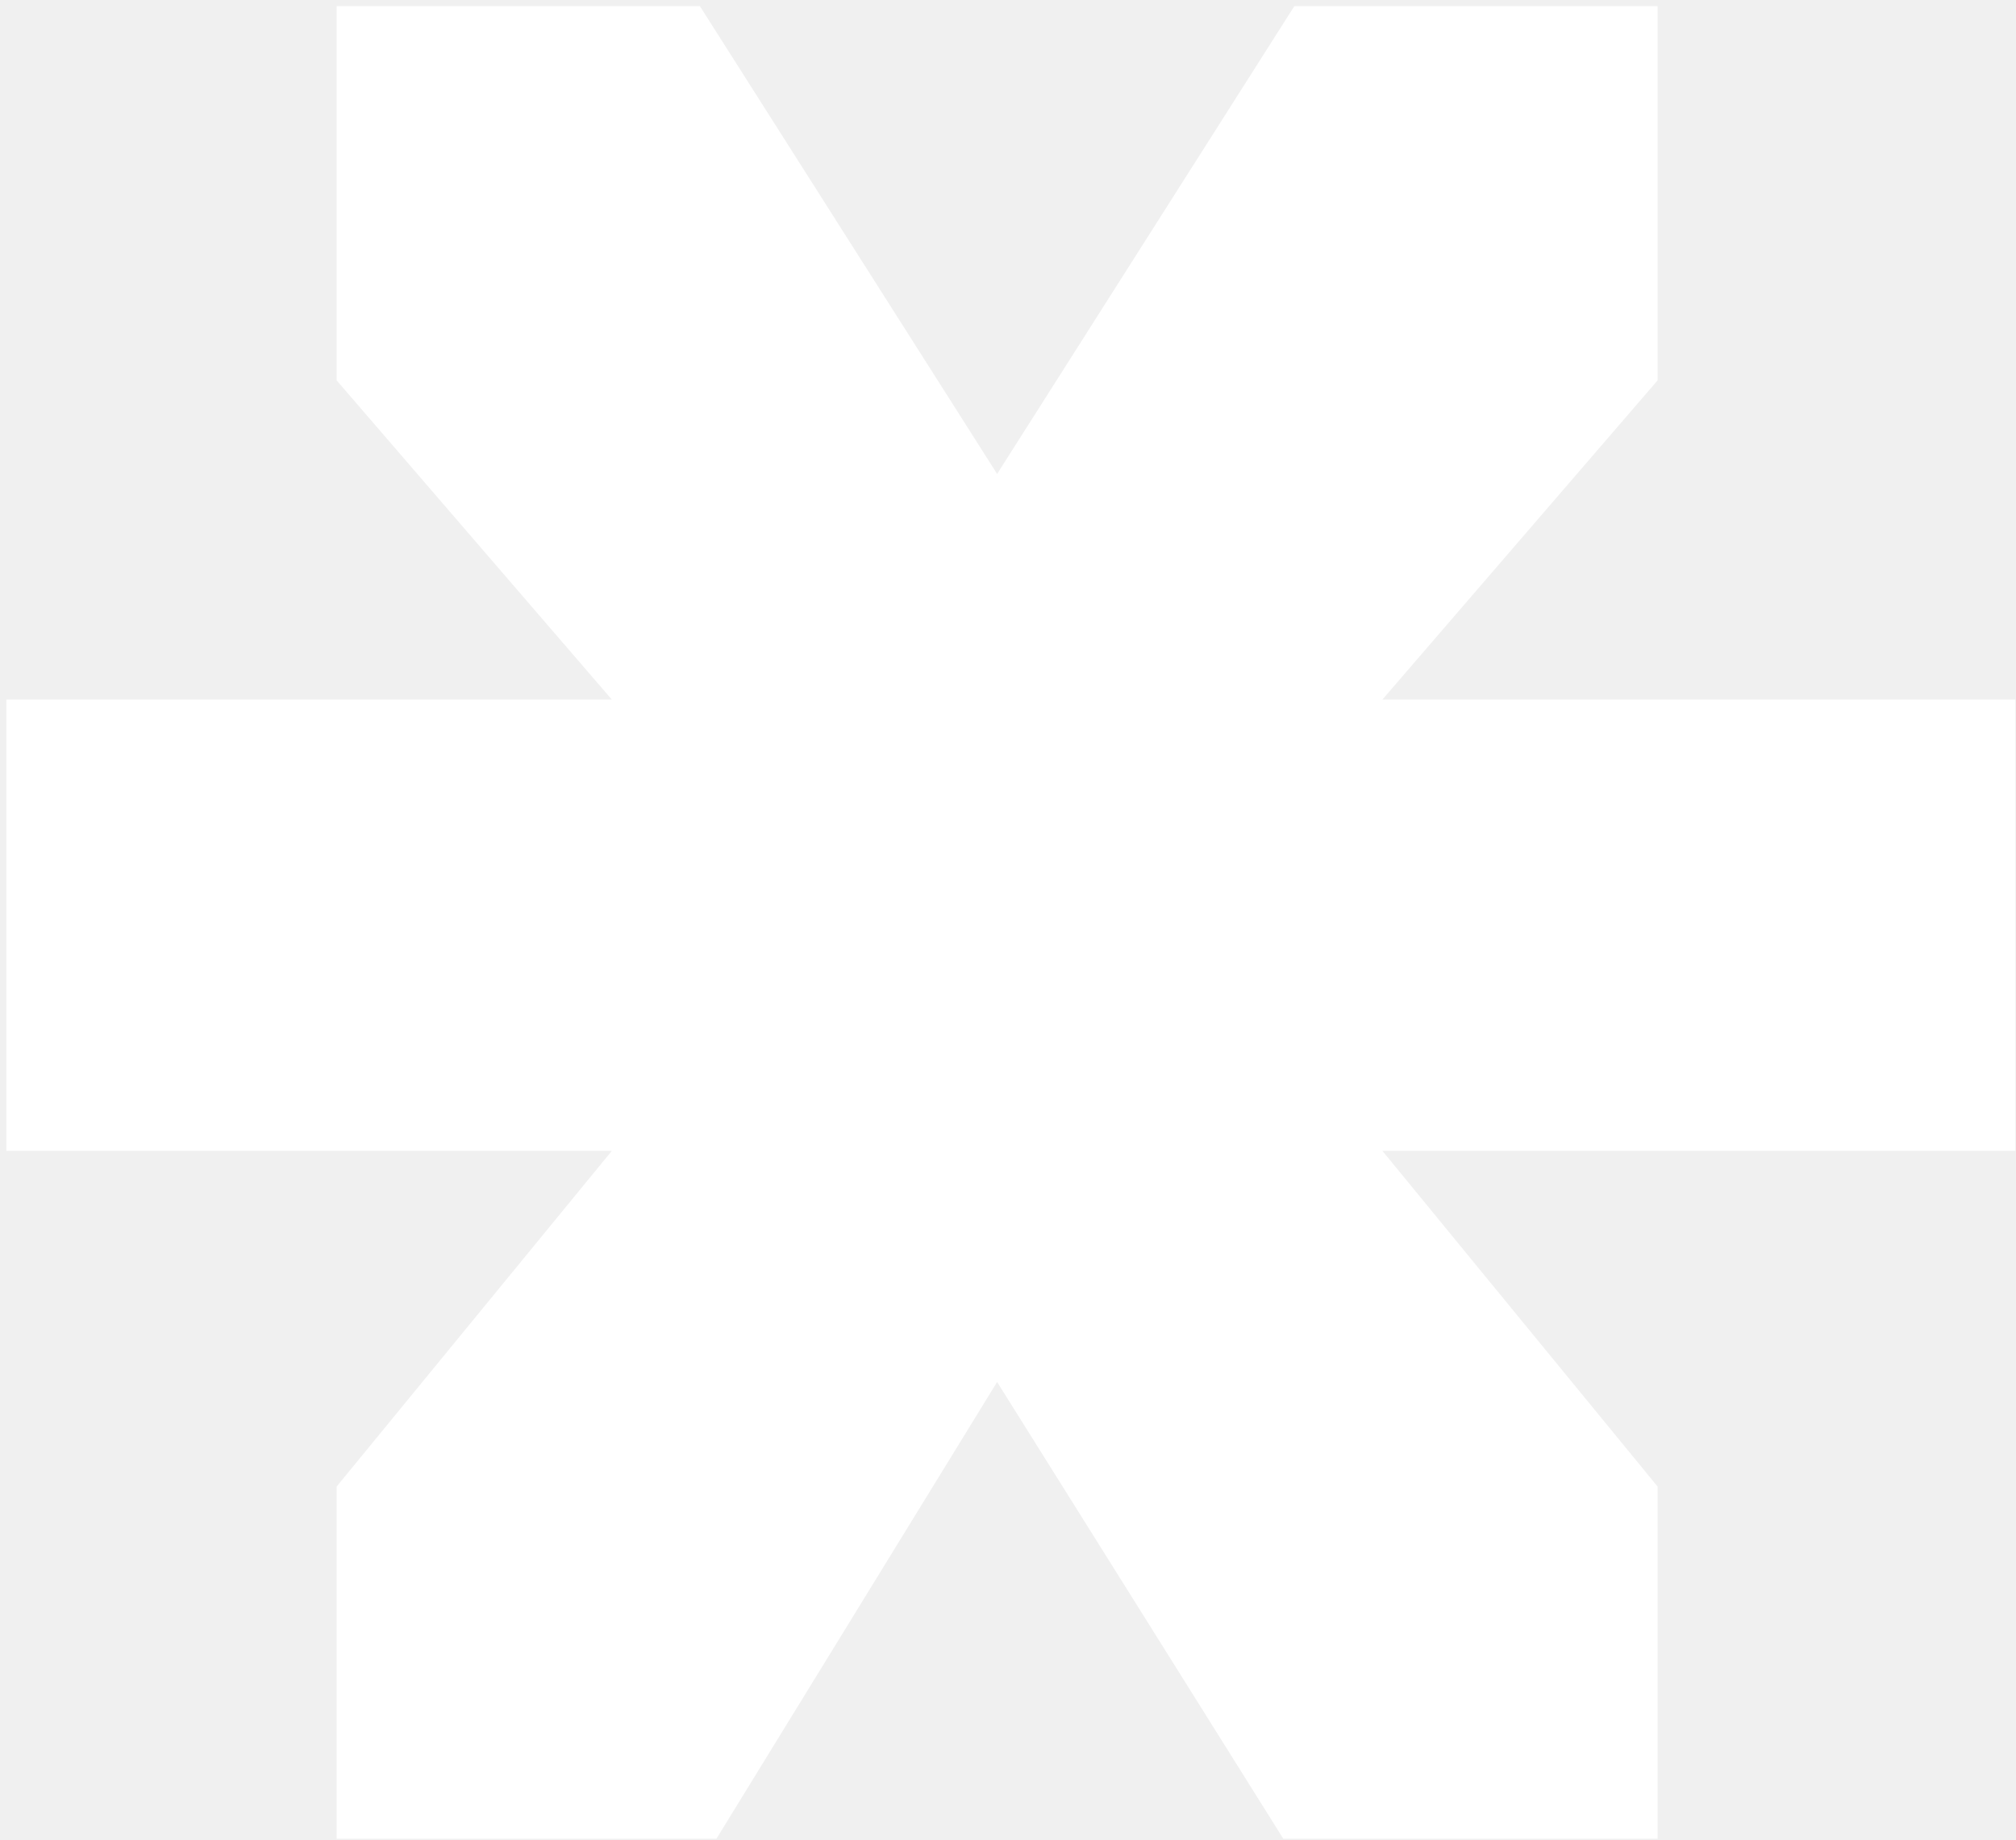
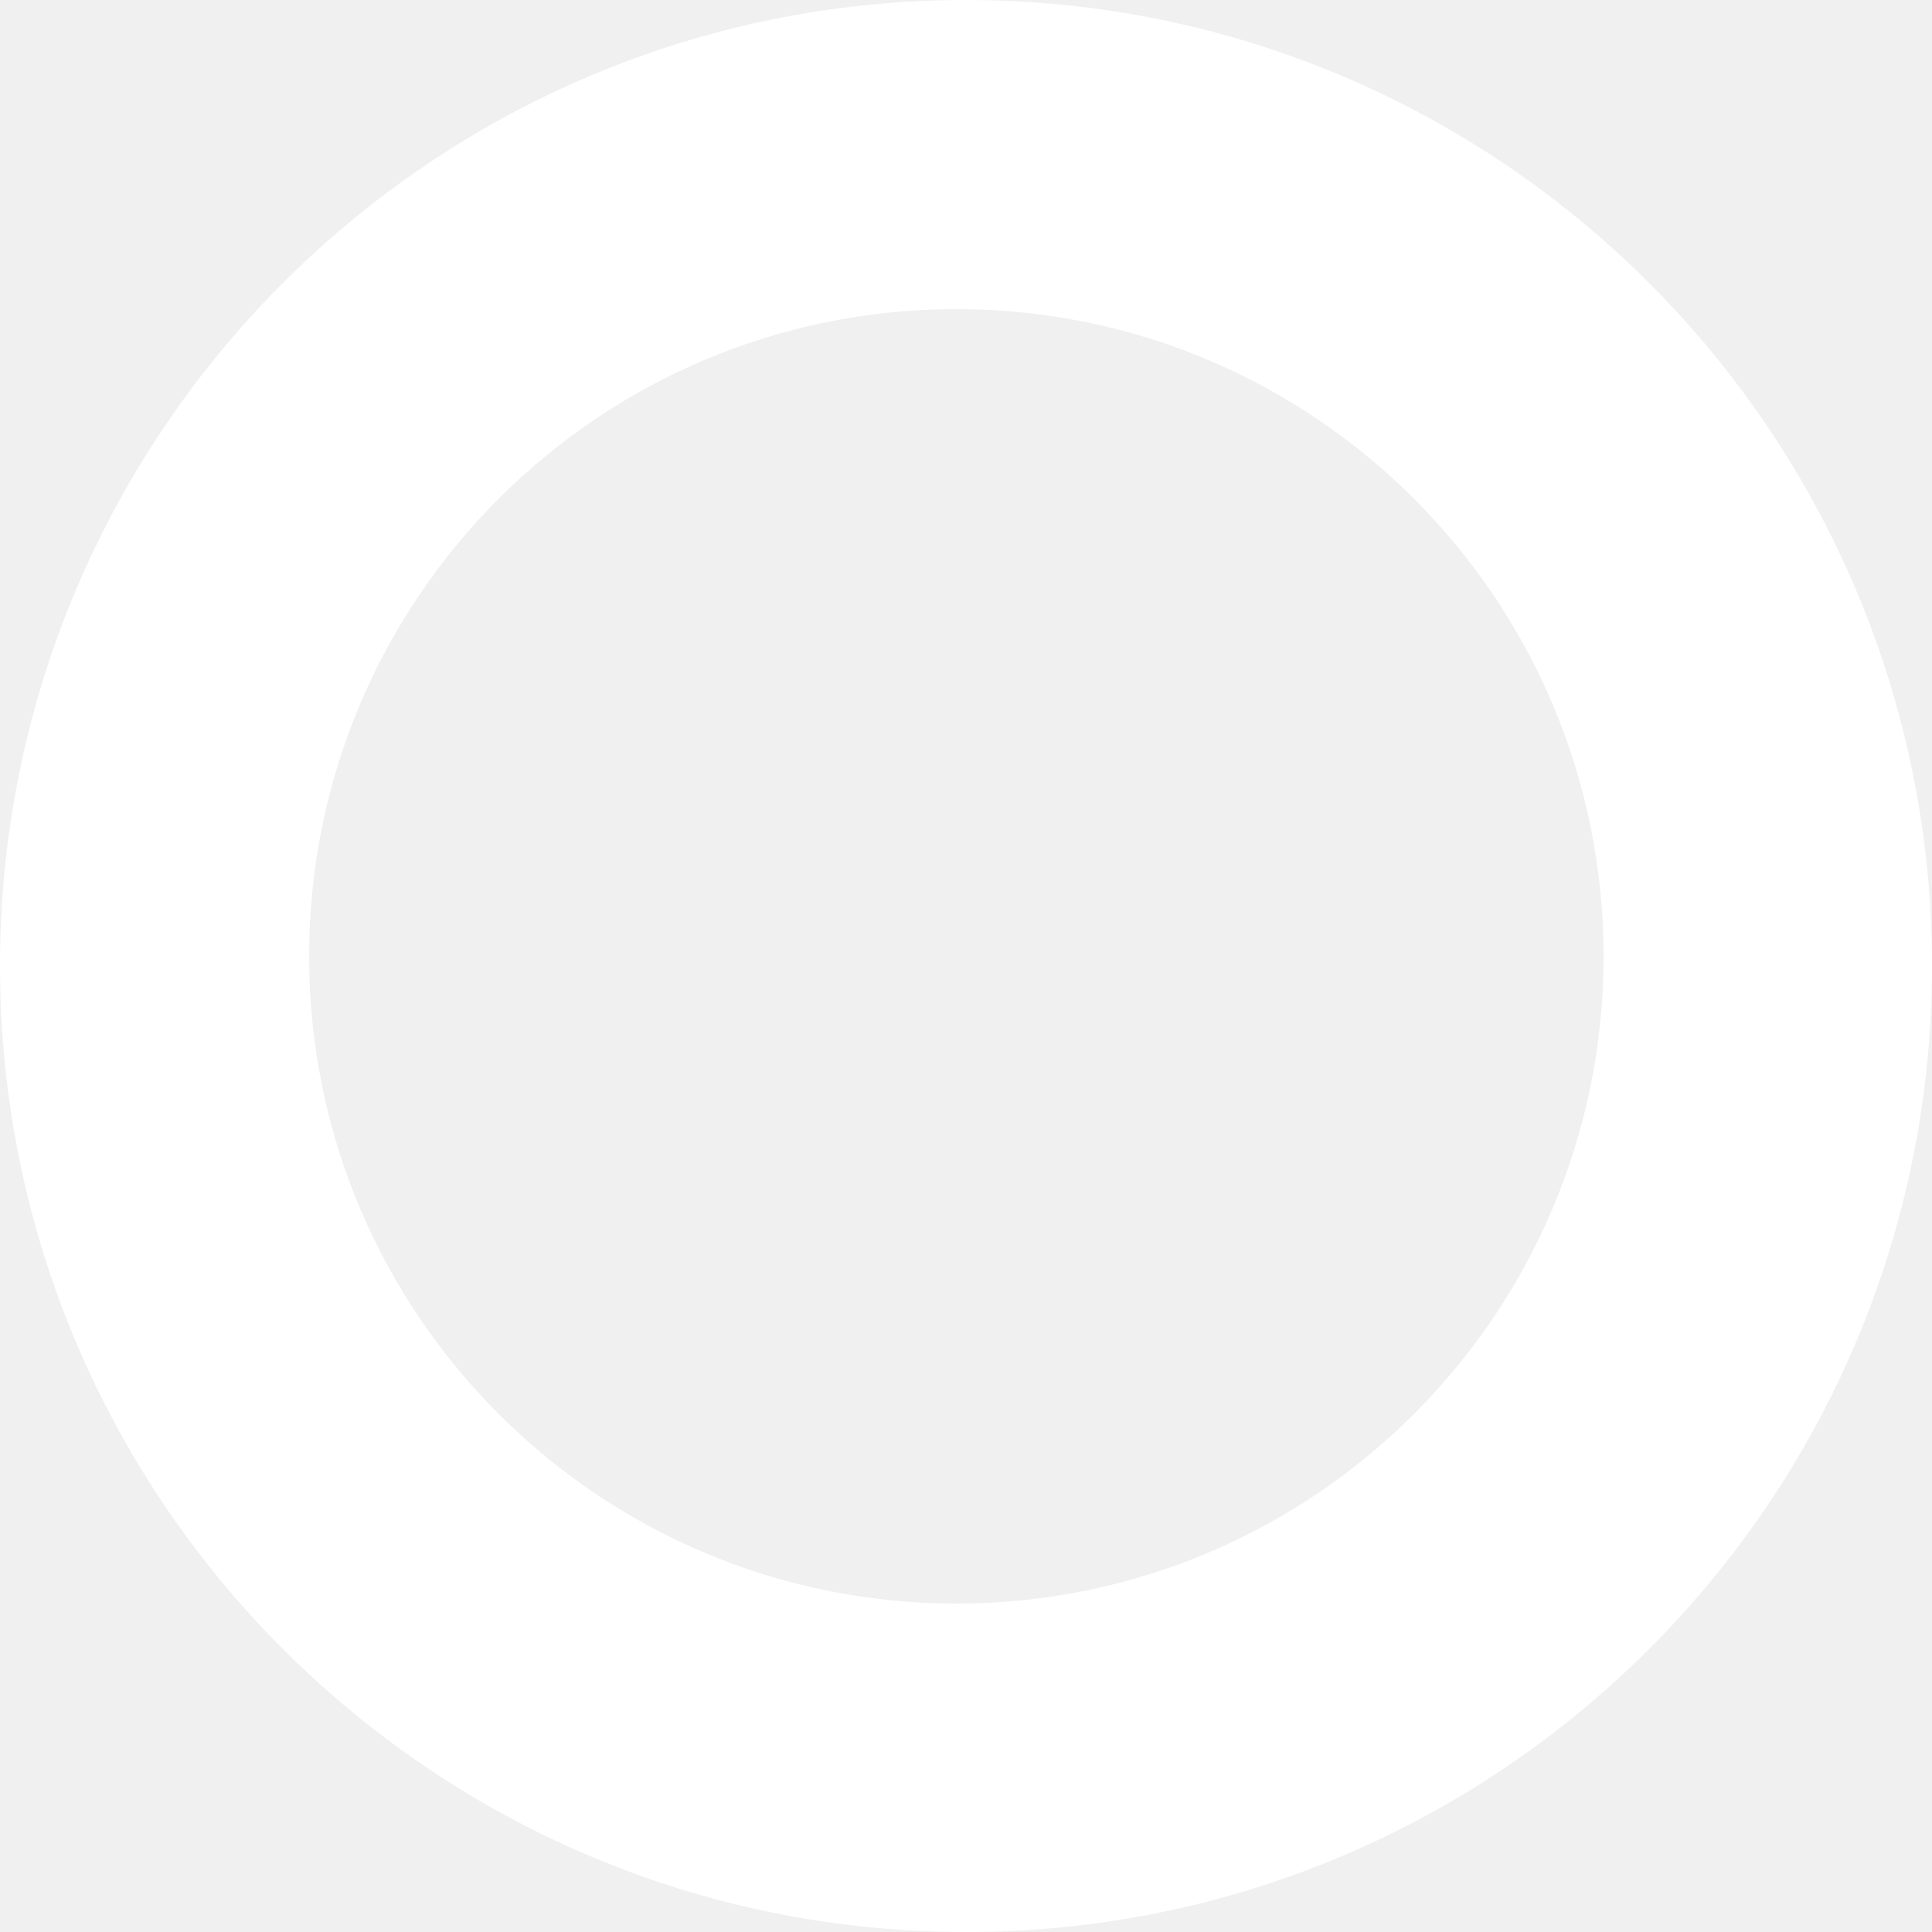
- <svg xmlns="http://www.w3.org/2000/svg" width="126" height="115" viewBox="0 0 126 115" fill="none">
-   <path d="M86.4 43.728H125.96V71.936H86.4L103.6 92.92V114.936H80.208L62.32 86.384L44.776 114.936H21.04V92.92L38.24 71.936H0.4V43.728H38.24L21.04 23.776V0.384H43.744L62.32 29.624L80.896 0.384H103.6V23.776L86.4 43.728Z" fill="white" />
+ <svg xmlns="http://www.w3.org/2000/svg" width="100" height="100" viewBox="0 0 100 100" fill="none">
+   <path fill-rule="evenodd" clip-rule="evenodd" d="M50 100C77.613 100 100 77.614 100 50C100 22.386 77.613 0 50 0C22.387 0 0 22.386 0 50C0 77.614 22.387 100 50 100ZM49.5 83C68.002 83 83 68.001 83 49.5C83 30.998 68.002 16 49.5 16C30.998 16 16 30.998 16 49.5C16 68.001 30.998 83 49.5 83Z" fill="white" />
</svg>
